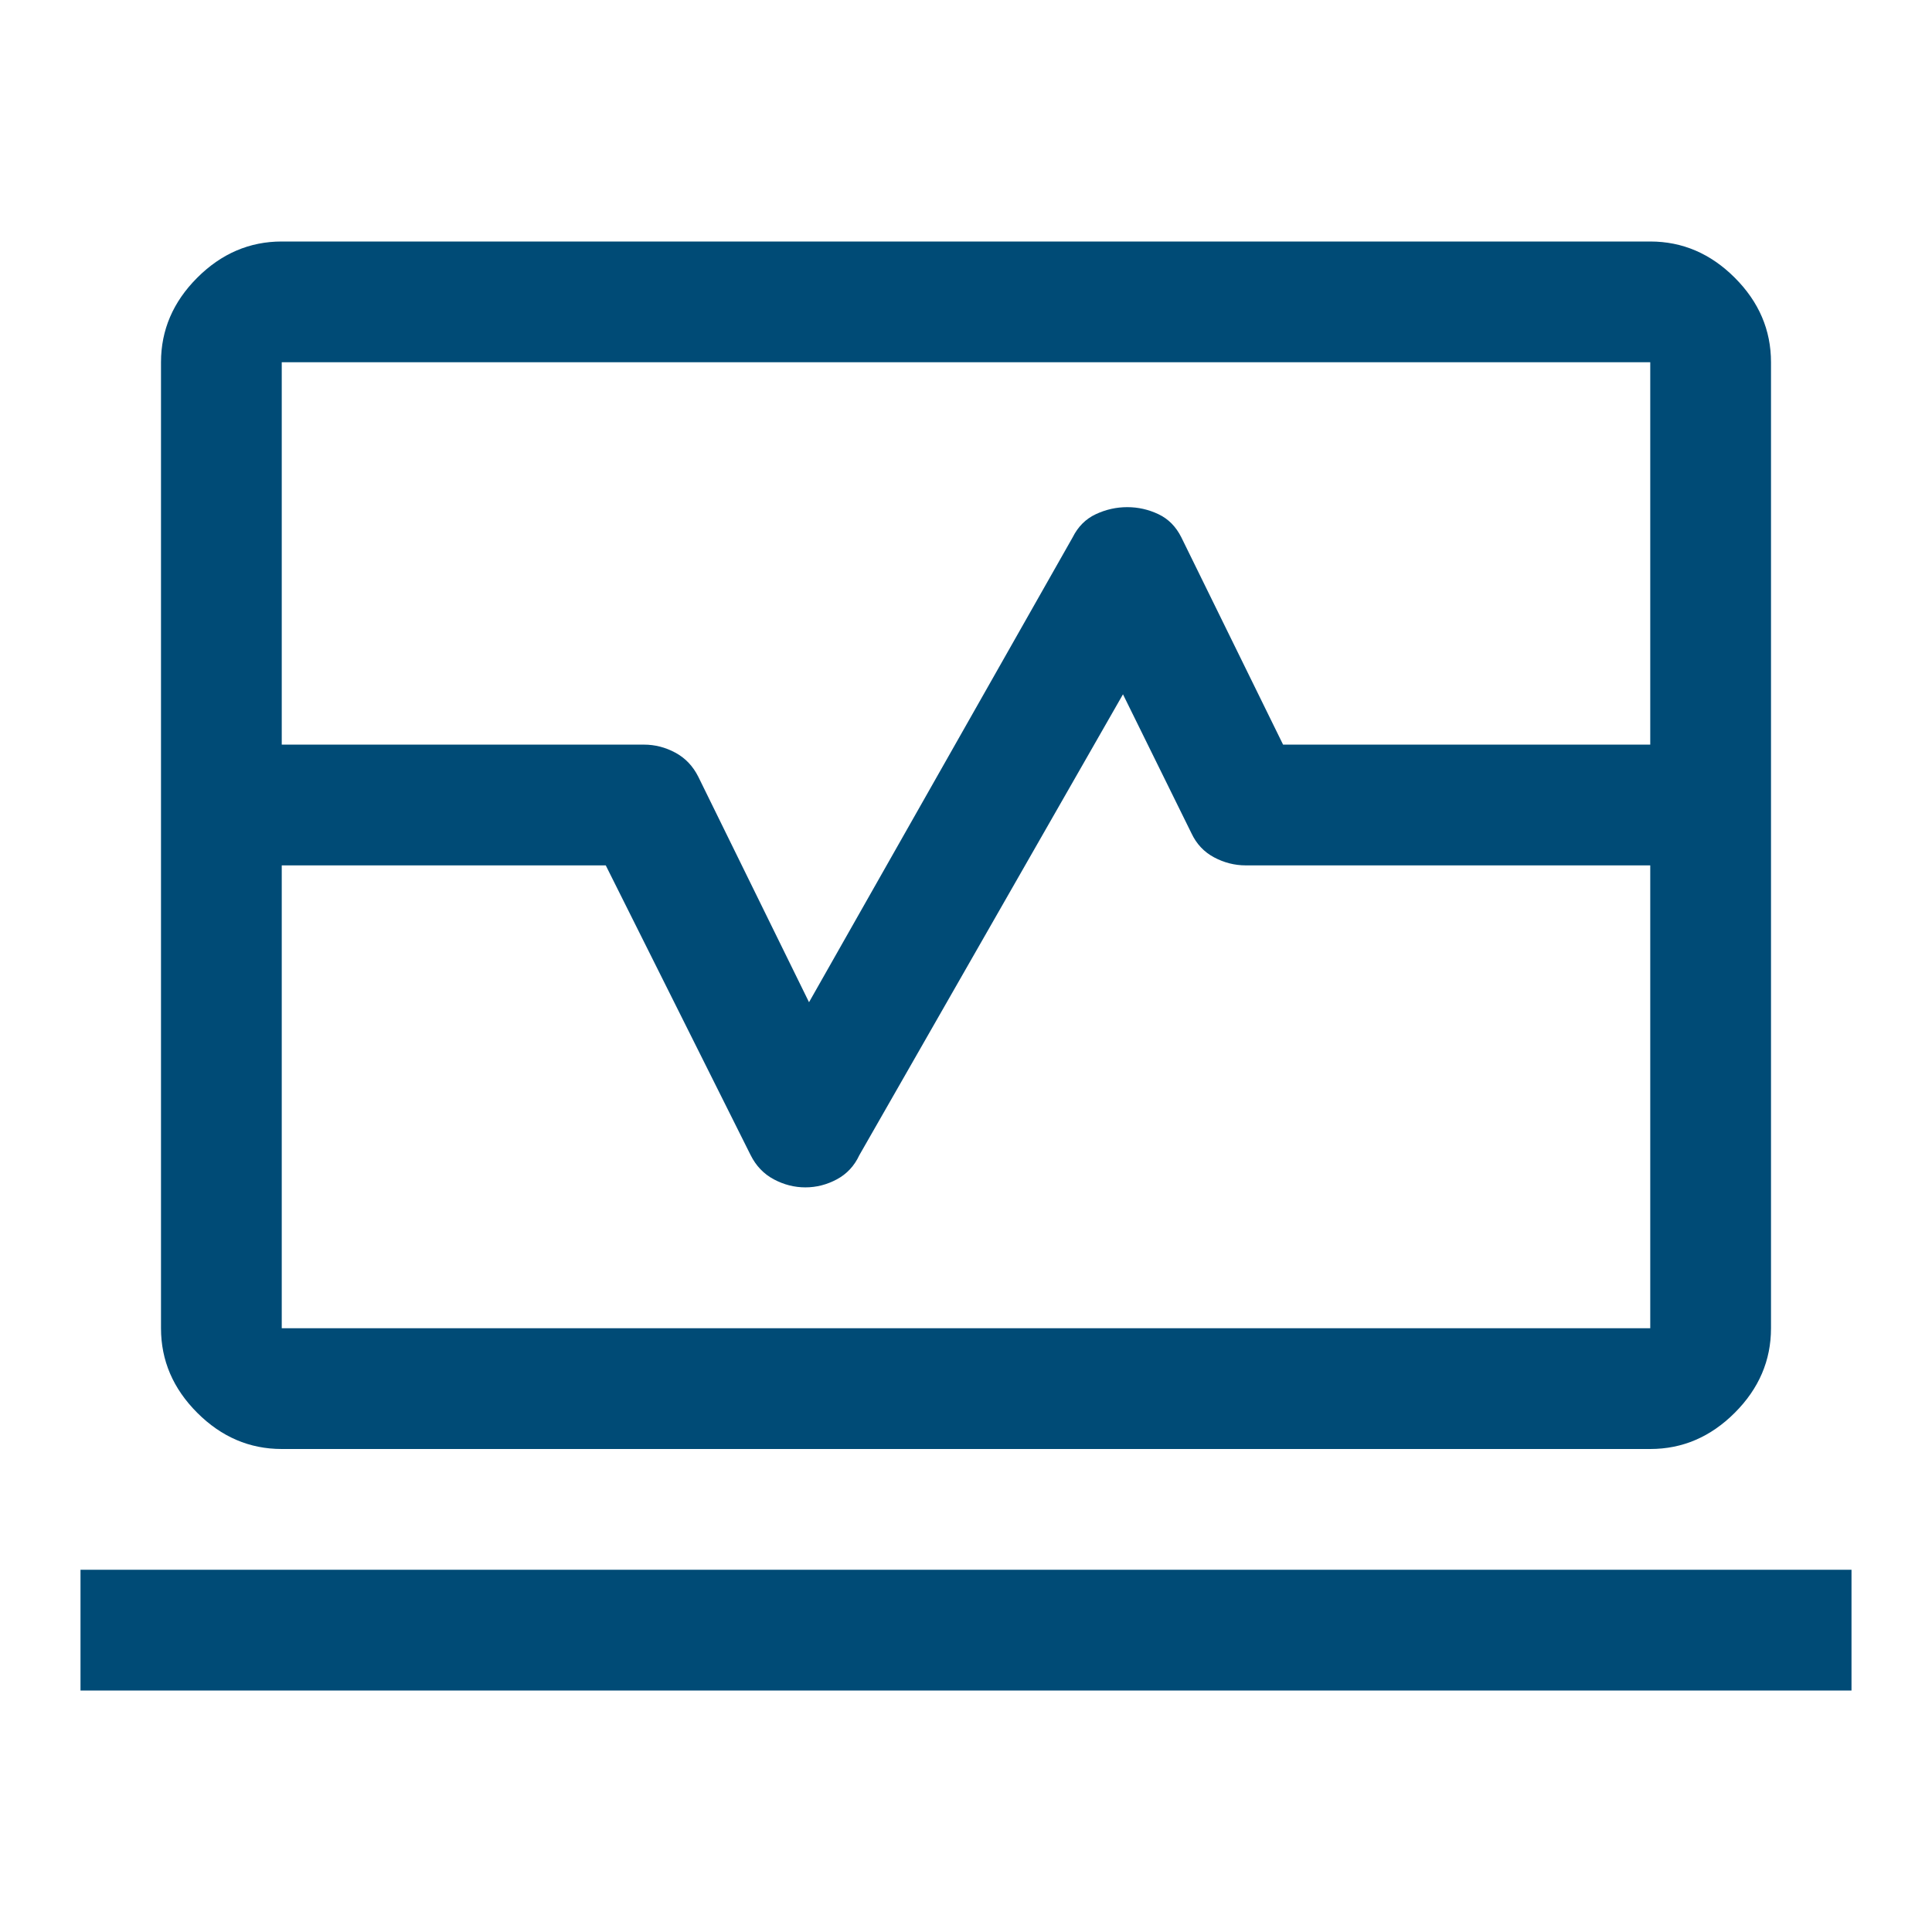
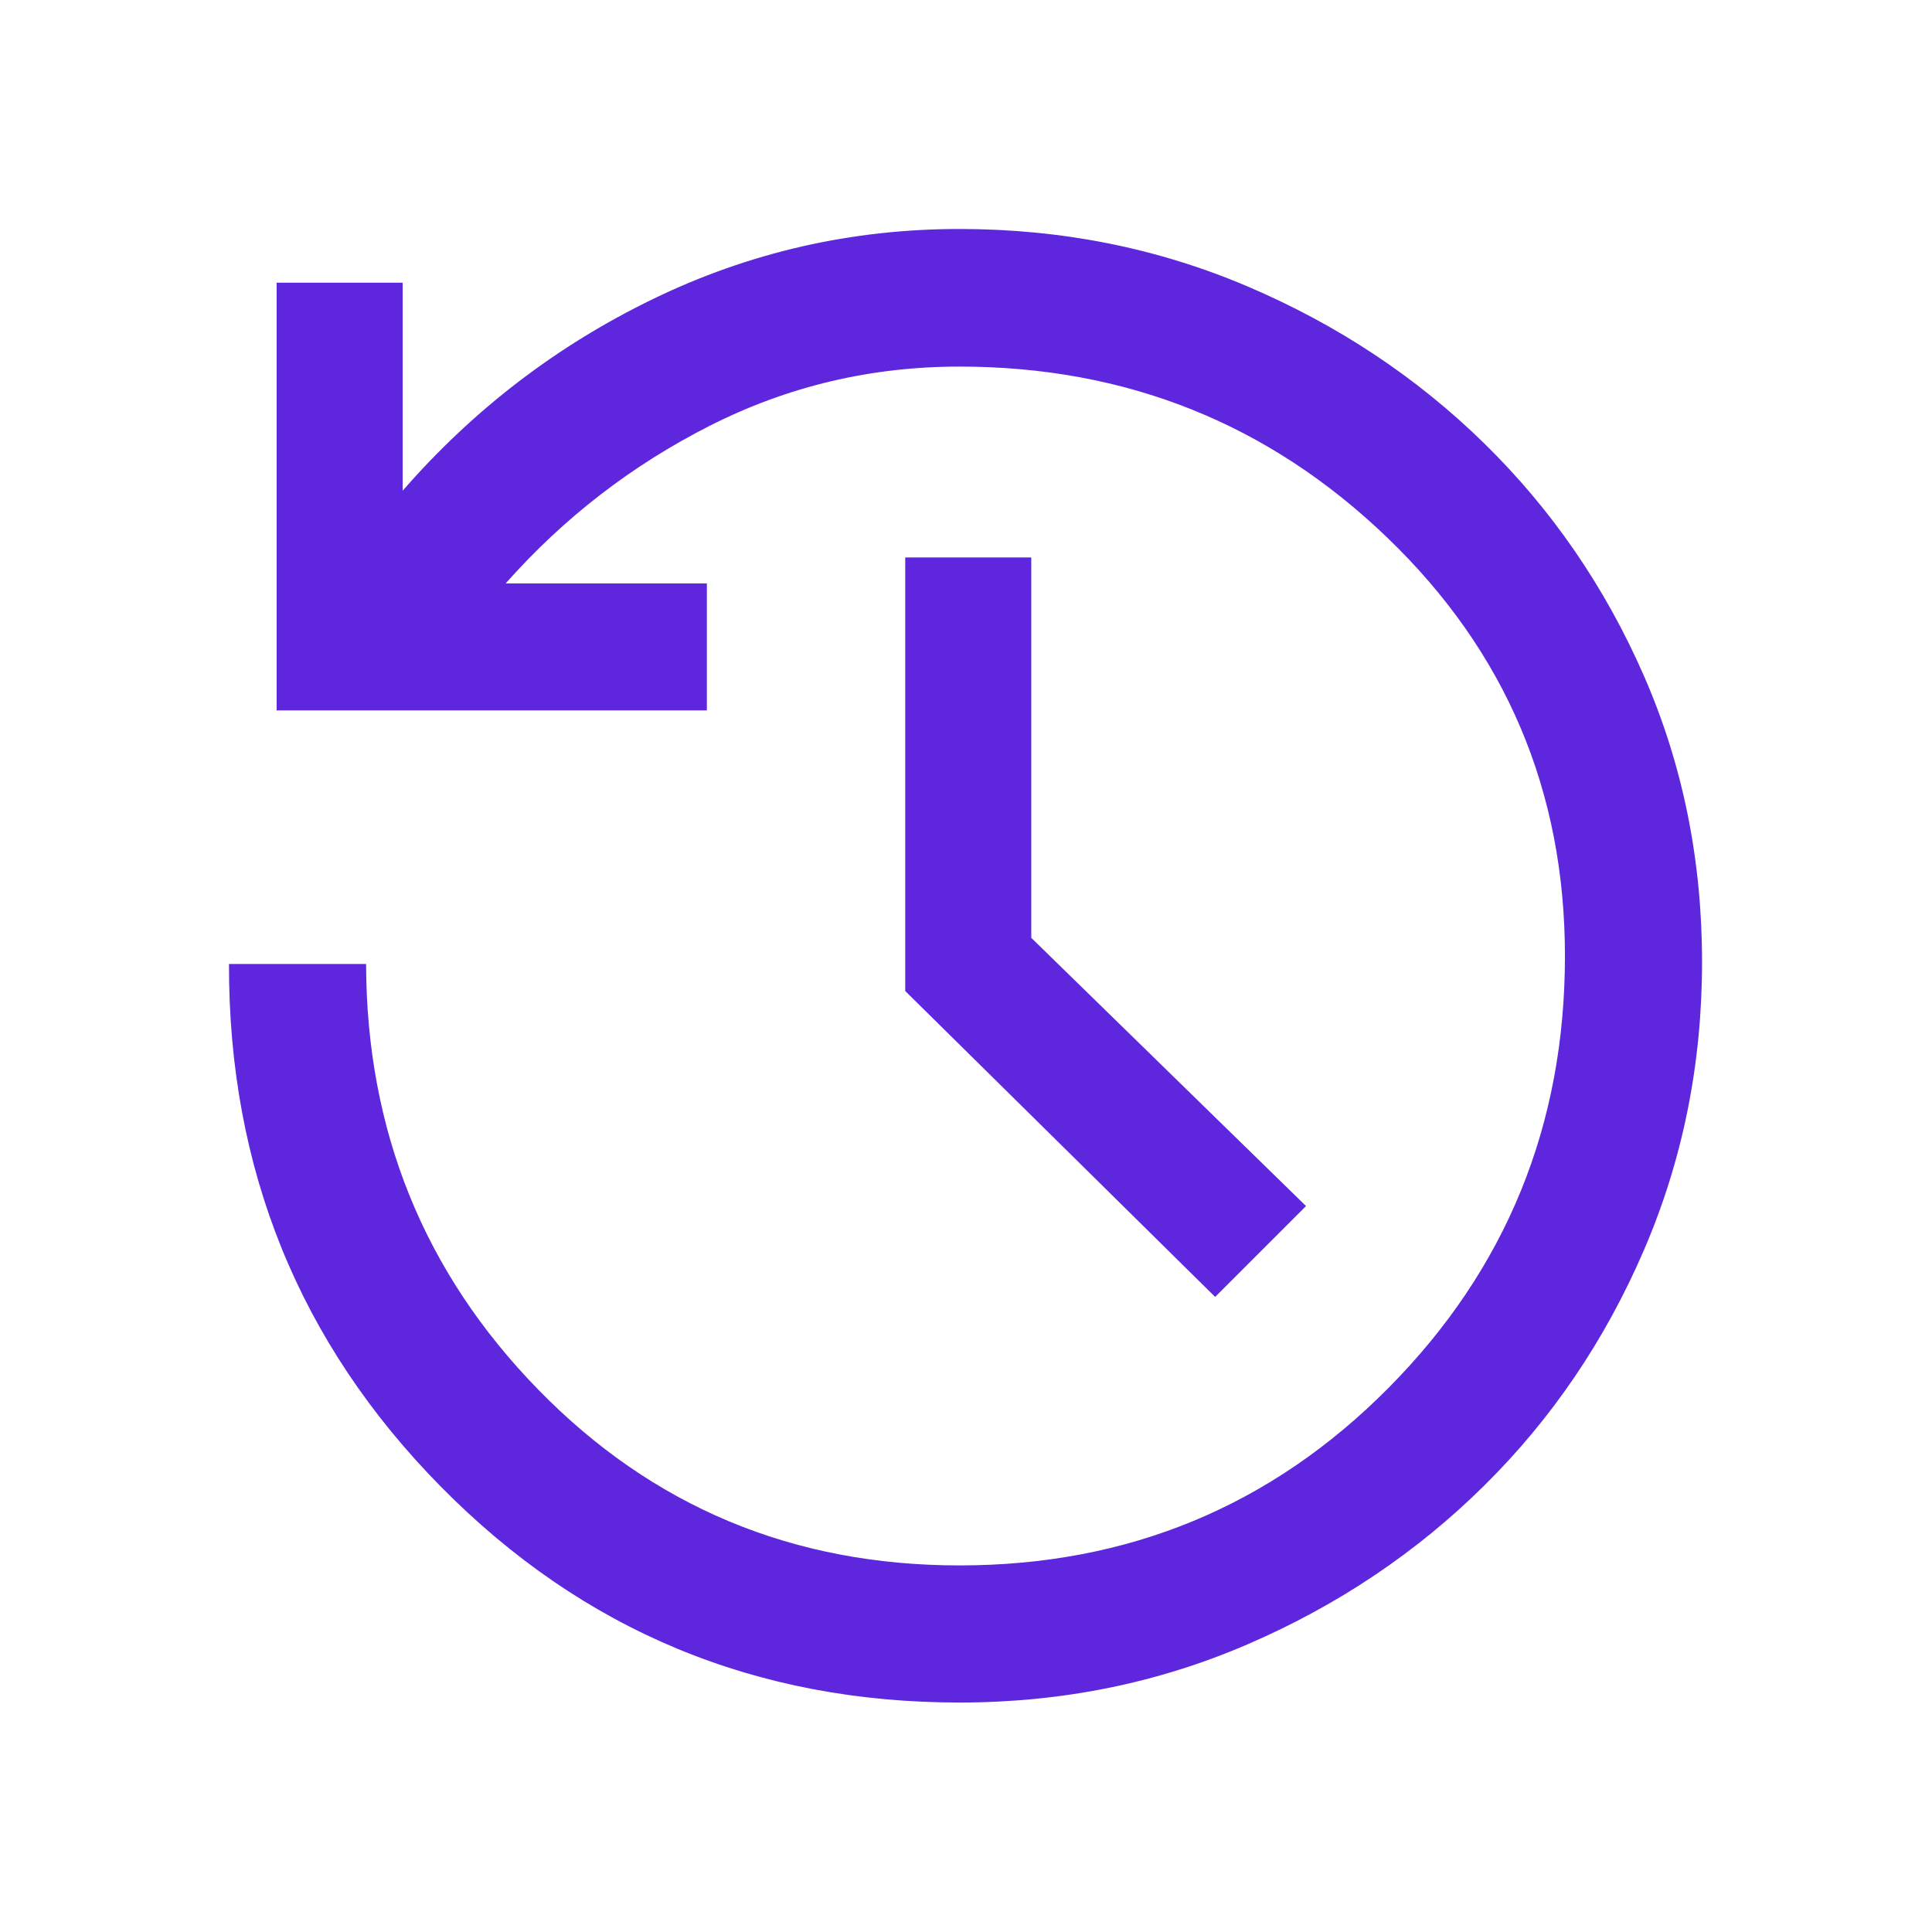
- <svg xmlns="http://www.w3.org/2000/svg" height="48" viewBox="0 96 960 960" width="48">
-   <path d="M80 466V276q0-24 18-42t42-18h680q24 0 42 18t18 42v190h-60V276H140v190H80Zm60 350q-24 0-42-18t-18-42V526h60v230h680V526h60v230q0 24-18 42t-42 18H140ZM40 936v-60h880v60H40Zm440-420ZM80 526v-60h240q8.161 0 15.581 4Q343 474 347 482l55 112 131-231q4-8 11.5-11.5t15.619-3.5q8.119 0 15.5 3.5T587 363l50.553 103H880v60H619q-8.25 0-15.75-4T592 510l-34-69-131 229q-3.723 8-11.17 12t-15.639 4q-8.191 0-15.691-4T373 670l-72-144H80Z" fill="#004B76" />
+ <svg xmlns="http://www.w3.org/2000/svg" height="48" viewBox="0 -960 960 960" width="48">
+   <path d="M476.774-114.022q-151.883 0-257.606-107.156Q113.446-328.334 113.782-481h68.131q.276 124.115 85.523 211.482 85.248 87.366 209.325 87.366 125.804 0 213.326-88.36 87.522-88.359 87.522-214.445 0-123.086-88.372-207.989-88.372-84.902-212.476-84.902-66.087 0-124.152 29.446-58.065 29.445-101.348 78.293h99.978V-607H137.456v-212.544h62.631v103.37q52.717-60.522 124.456-95.283 71.74-34.761 152.218-34.761 76.196 0 143.272 28.598t117.47 77.938q50.395 49.339 79.315 115.413Q845.739-558.196 845.739-482q0 76.196-28.921 143.269-28.92 67.074-79.315 116.913-50.394 49.84-117.47 78.818-67.076 28.978-143.259 28.978Zm127.03-201.543-154-152V-683h62.631v189l136.522 133.283-45.153 45.152Z" fill="#5e27dd" />
</svg>
